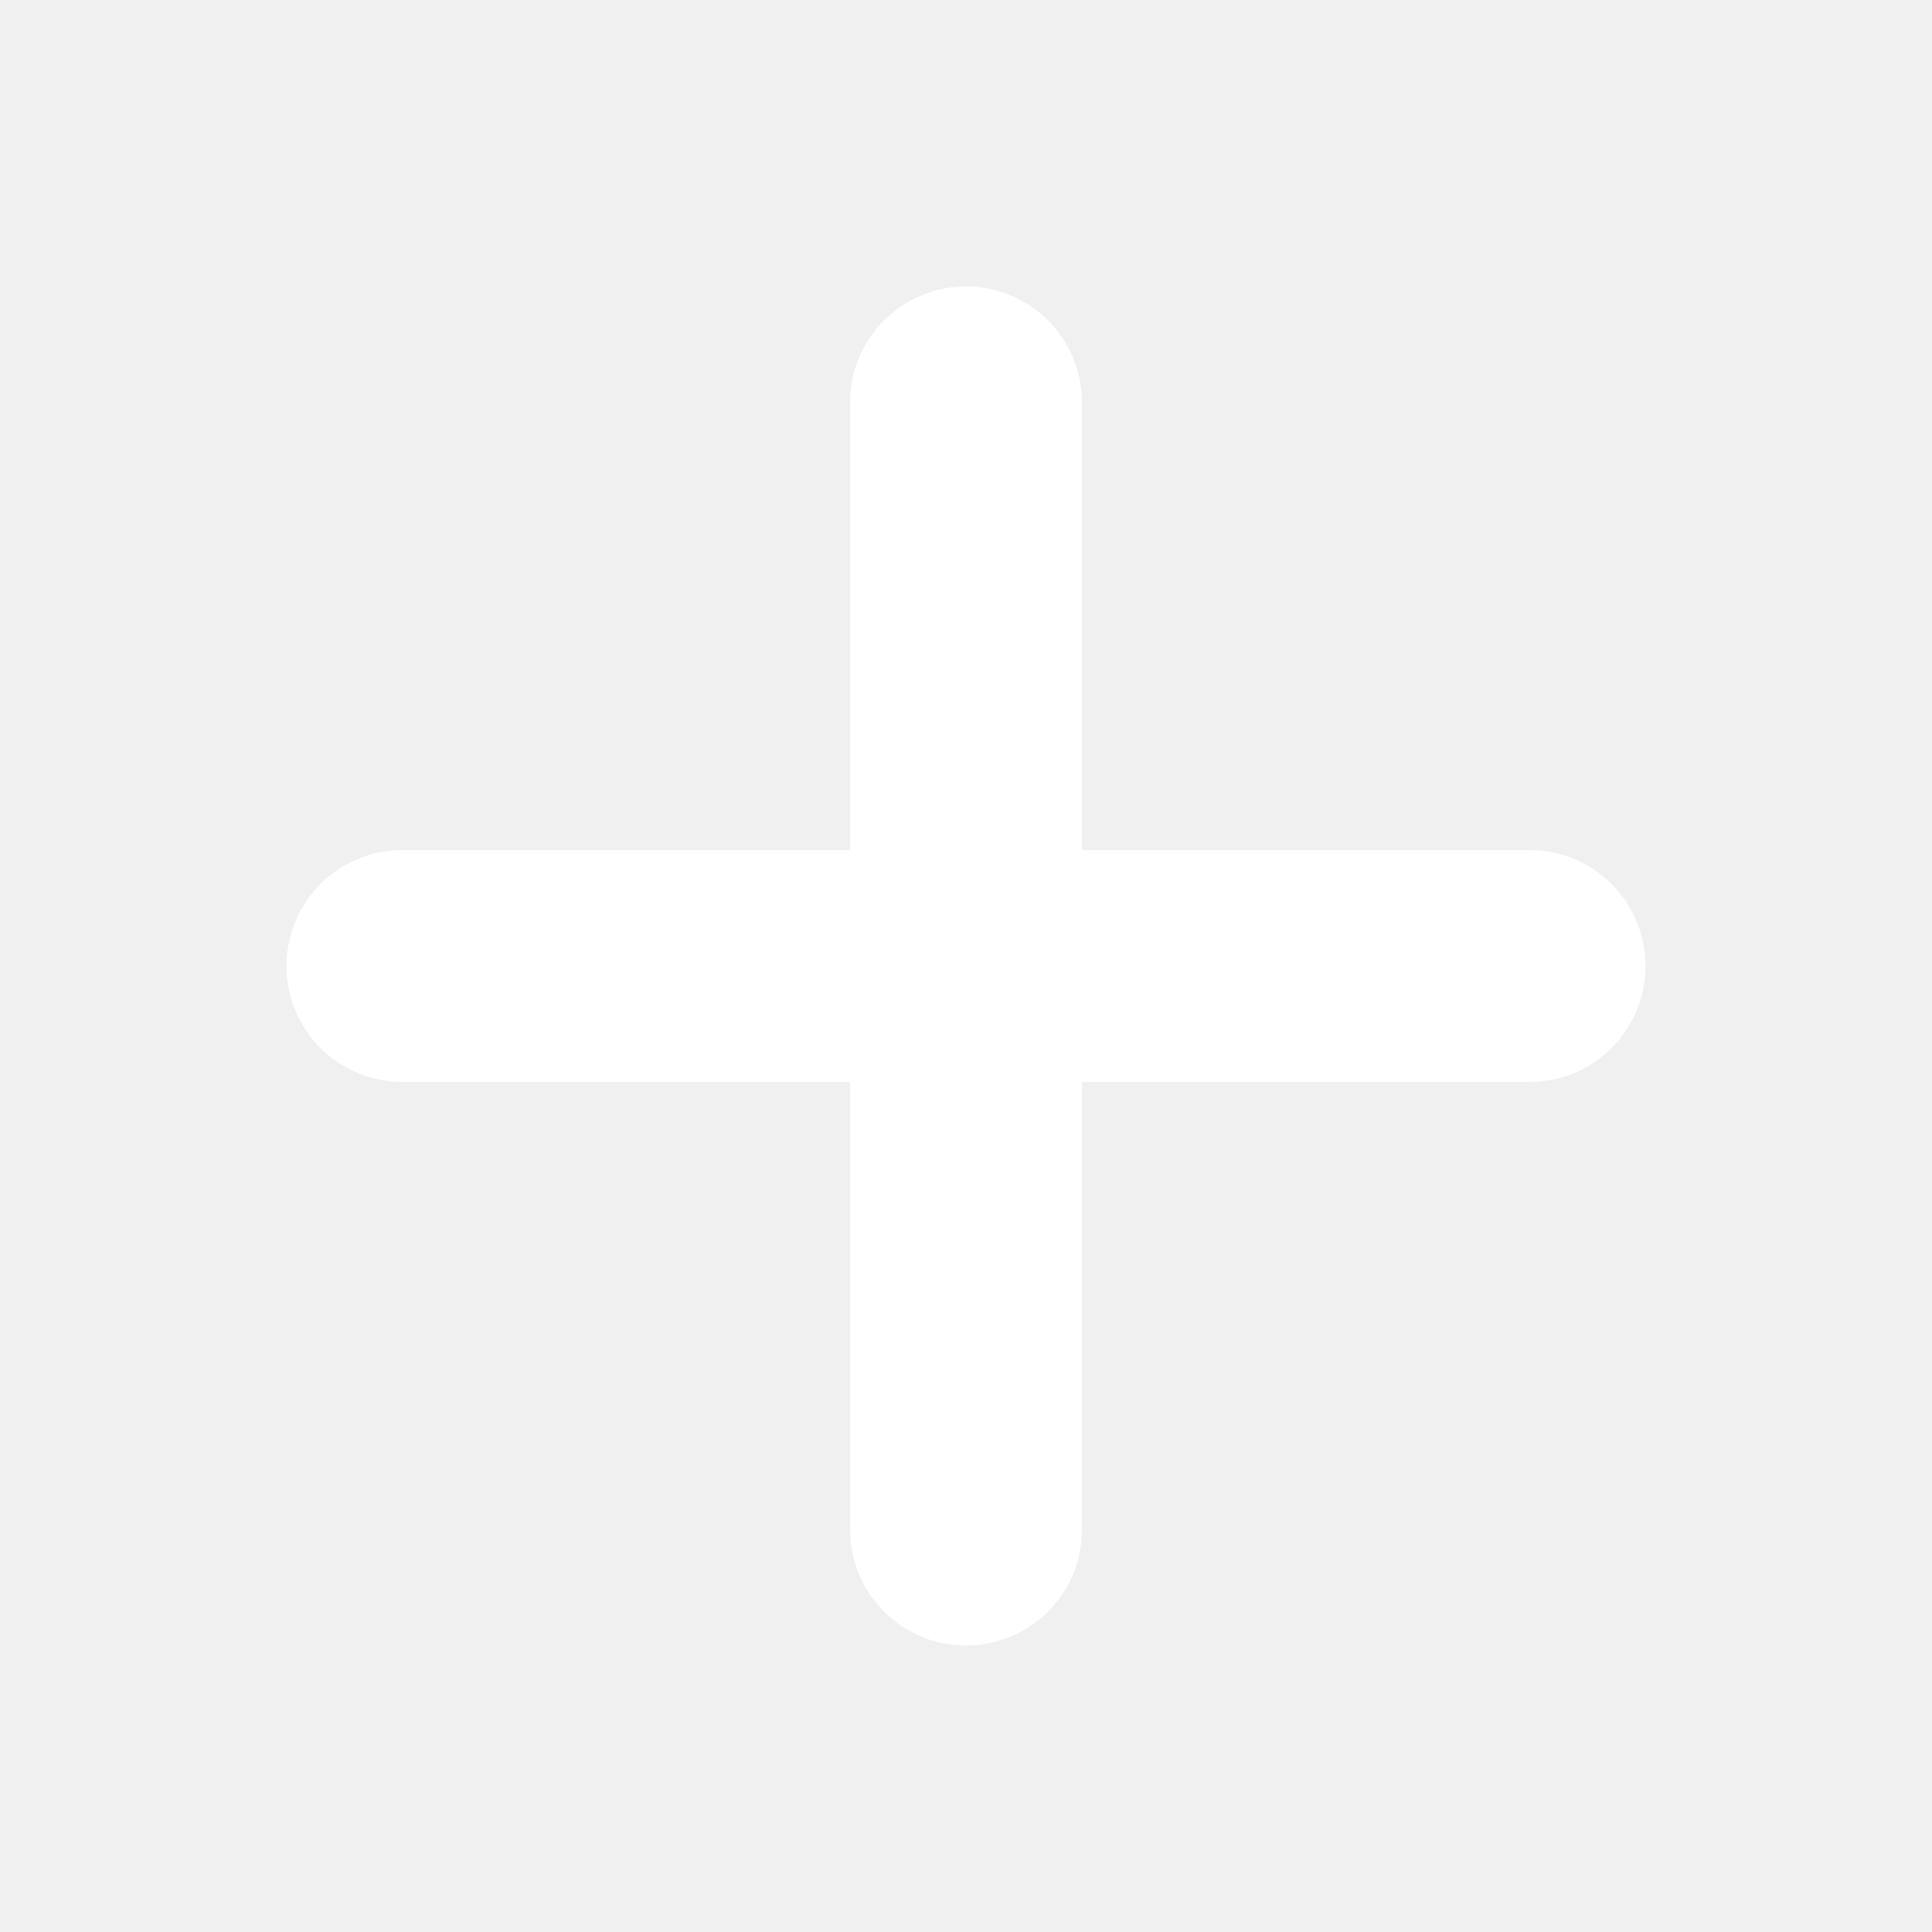
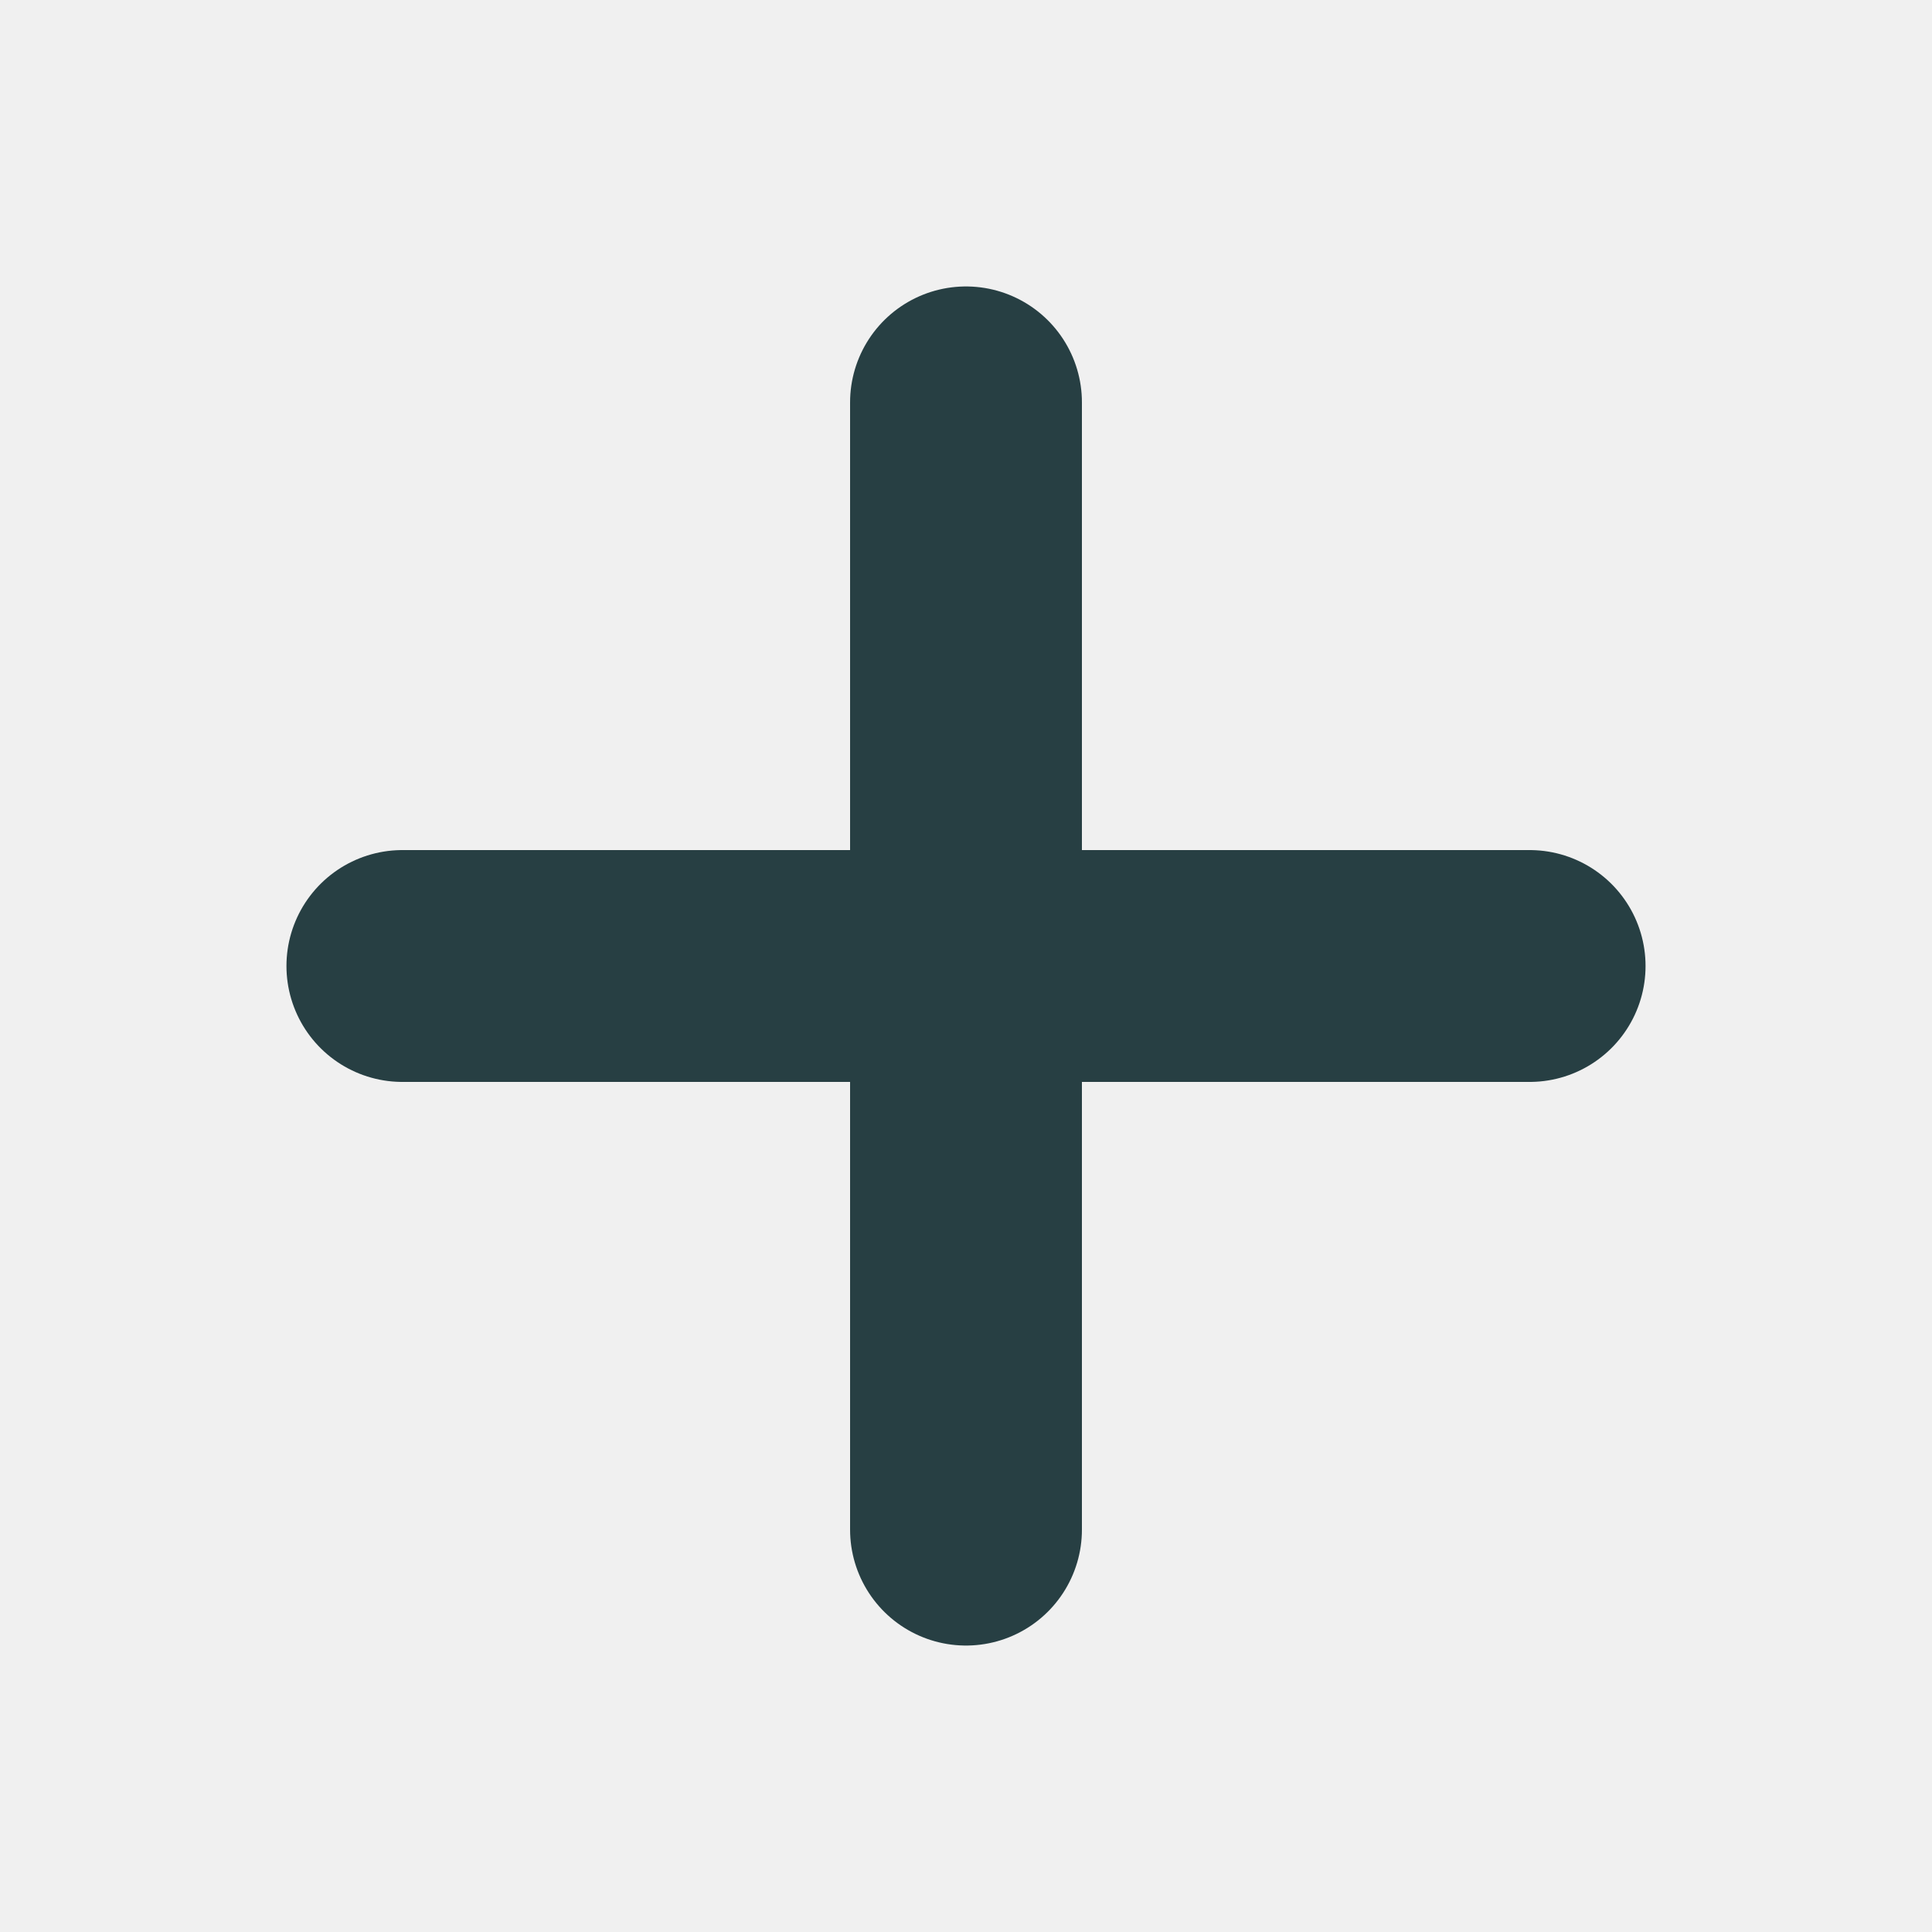
<svg xmlns="http://www.w3.org/2000/svg" preserveAspectRatio="none" overflow="visible" style="display: block;" width="15" height="15" viewBox="0 0 15 15" fill="none">
  <g id="plus">
-     <path id="Vector" d="M3.124 7.5H11.876M7.5 3.124V11.876" stroke="white" stroke-width="1.8" stroke-linecap="round" />
+     <path id="Vector" d="M3.124 7.5H11.876M7.5 3.124V11.876" stroke="#273F43" stroke-width="1.8" stroke-linecap="round" />
  </g>
</svg>
